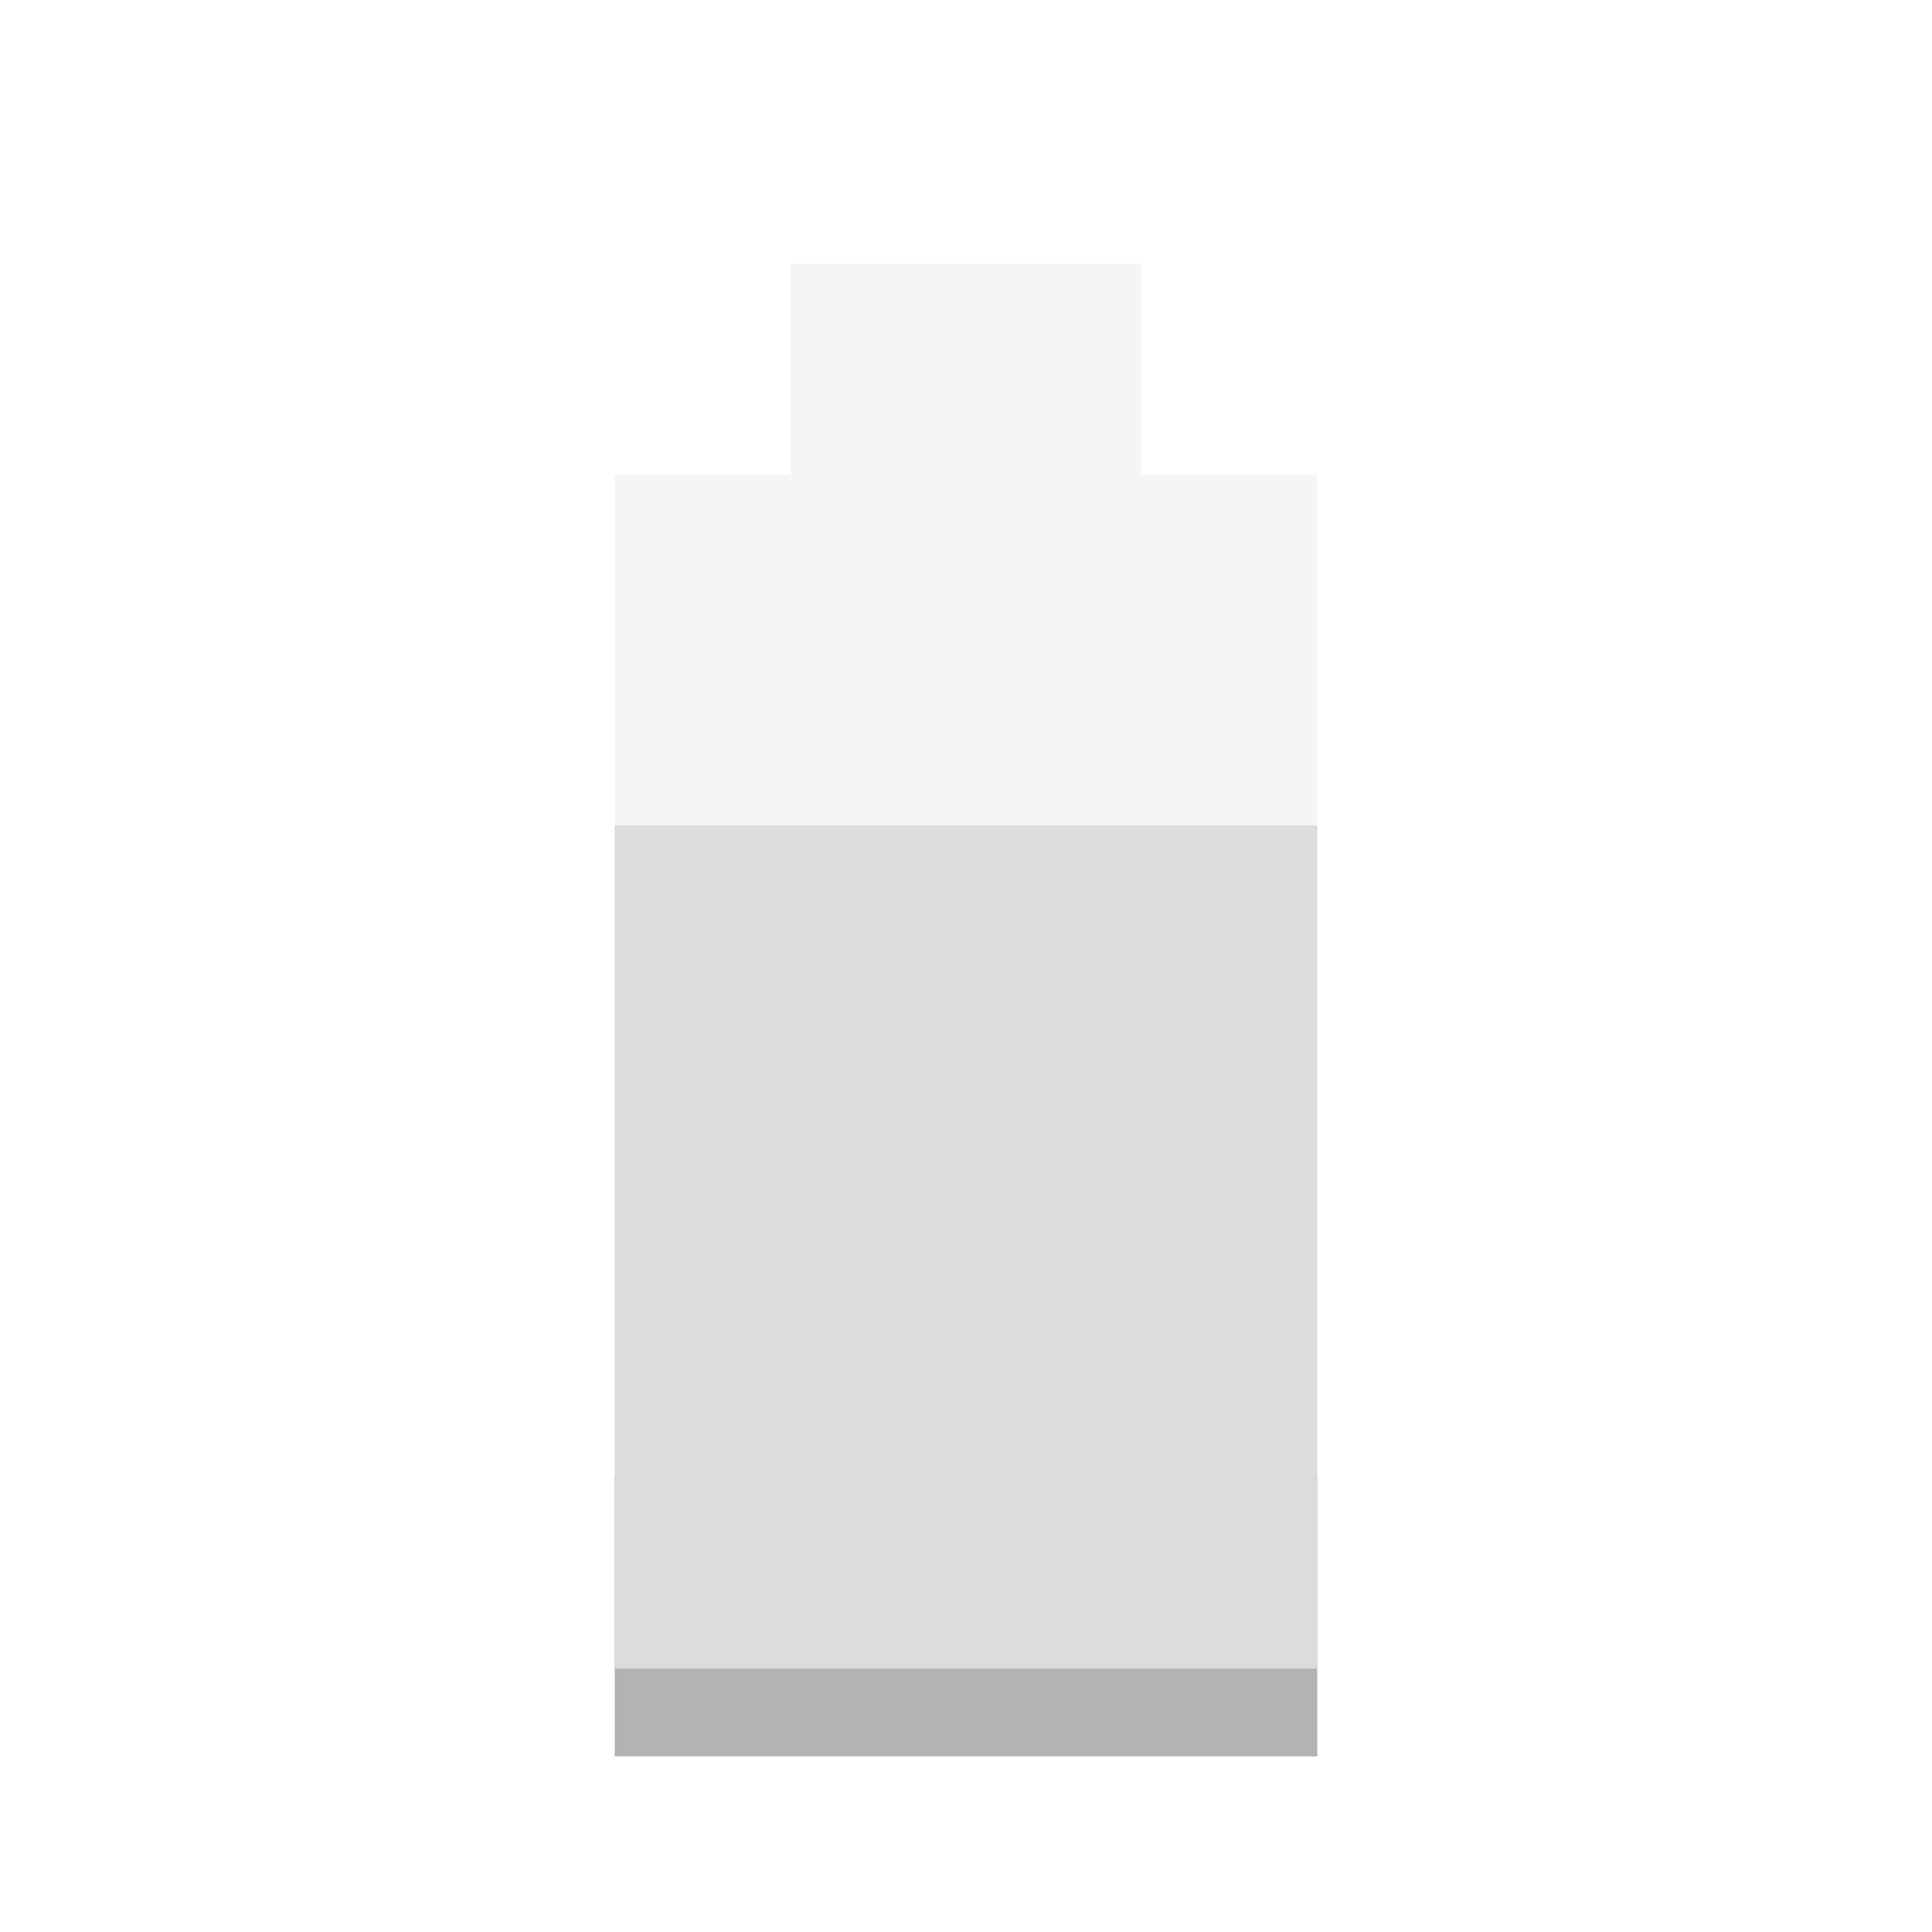
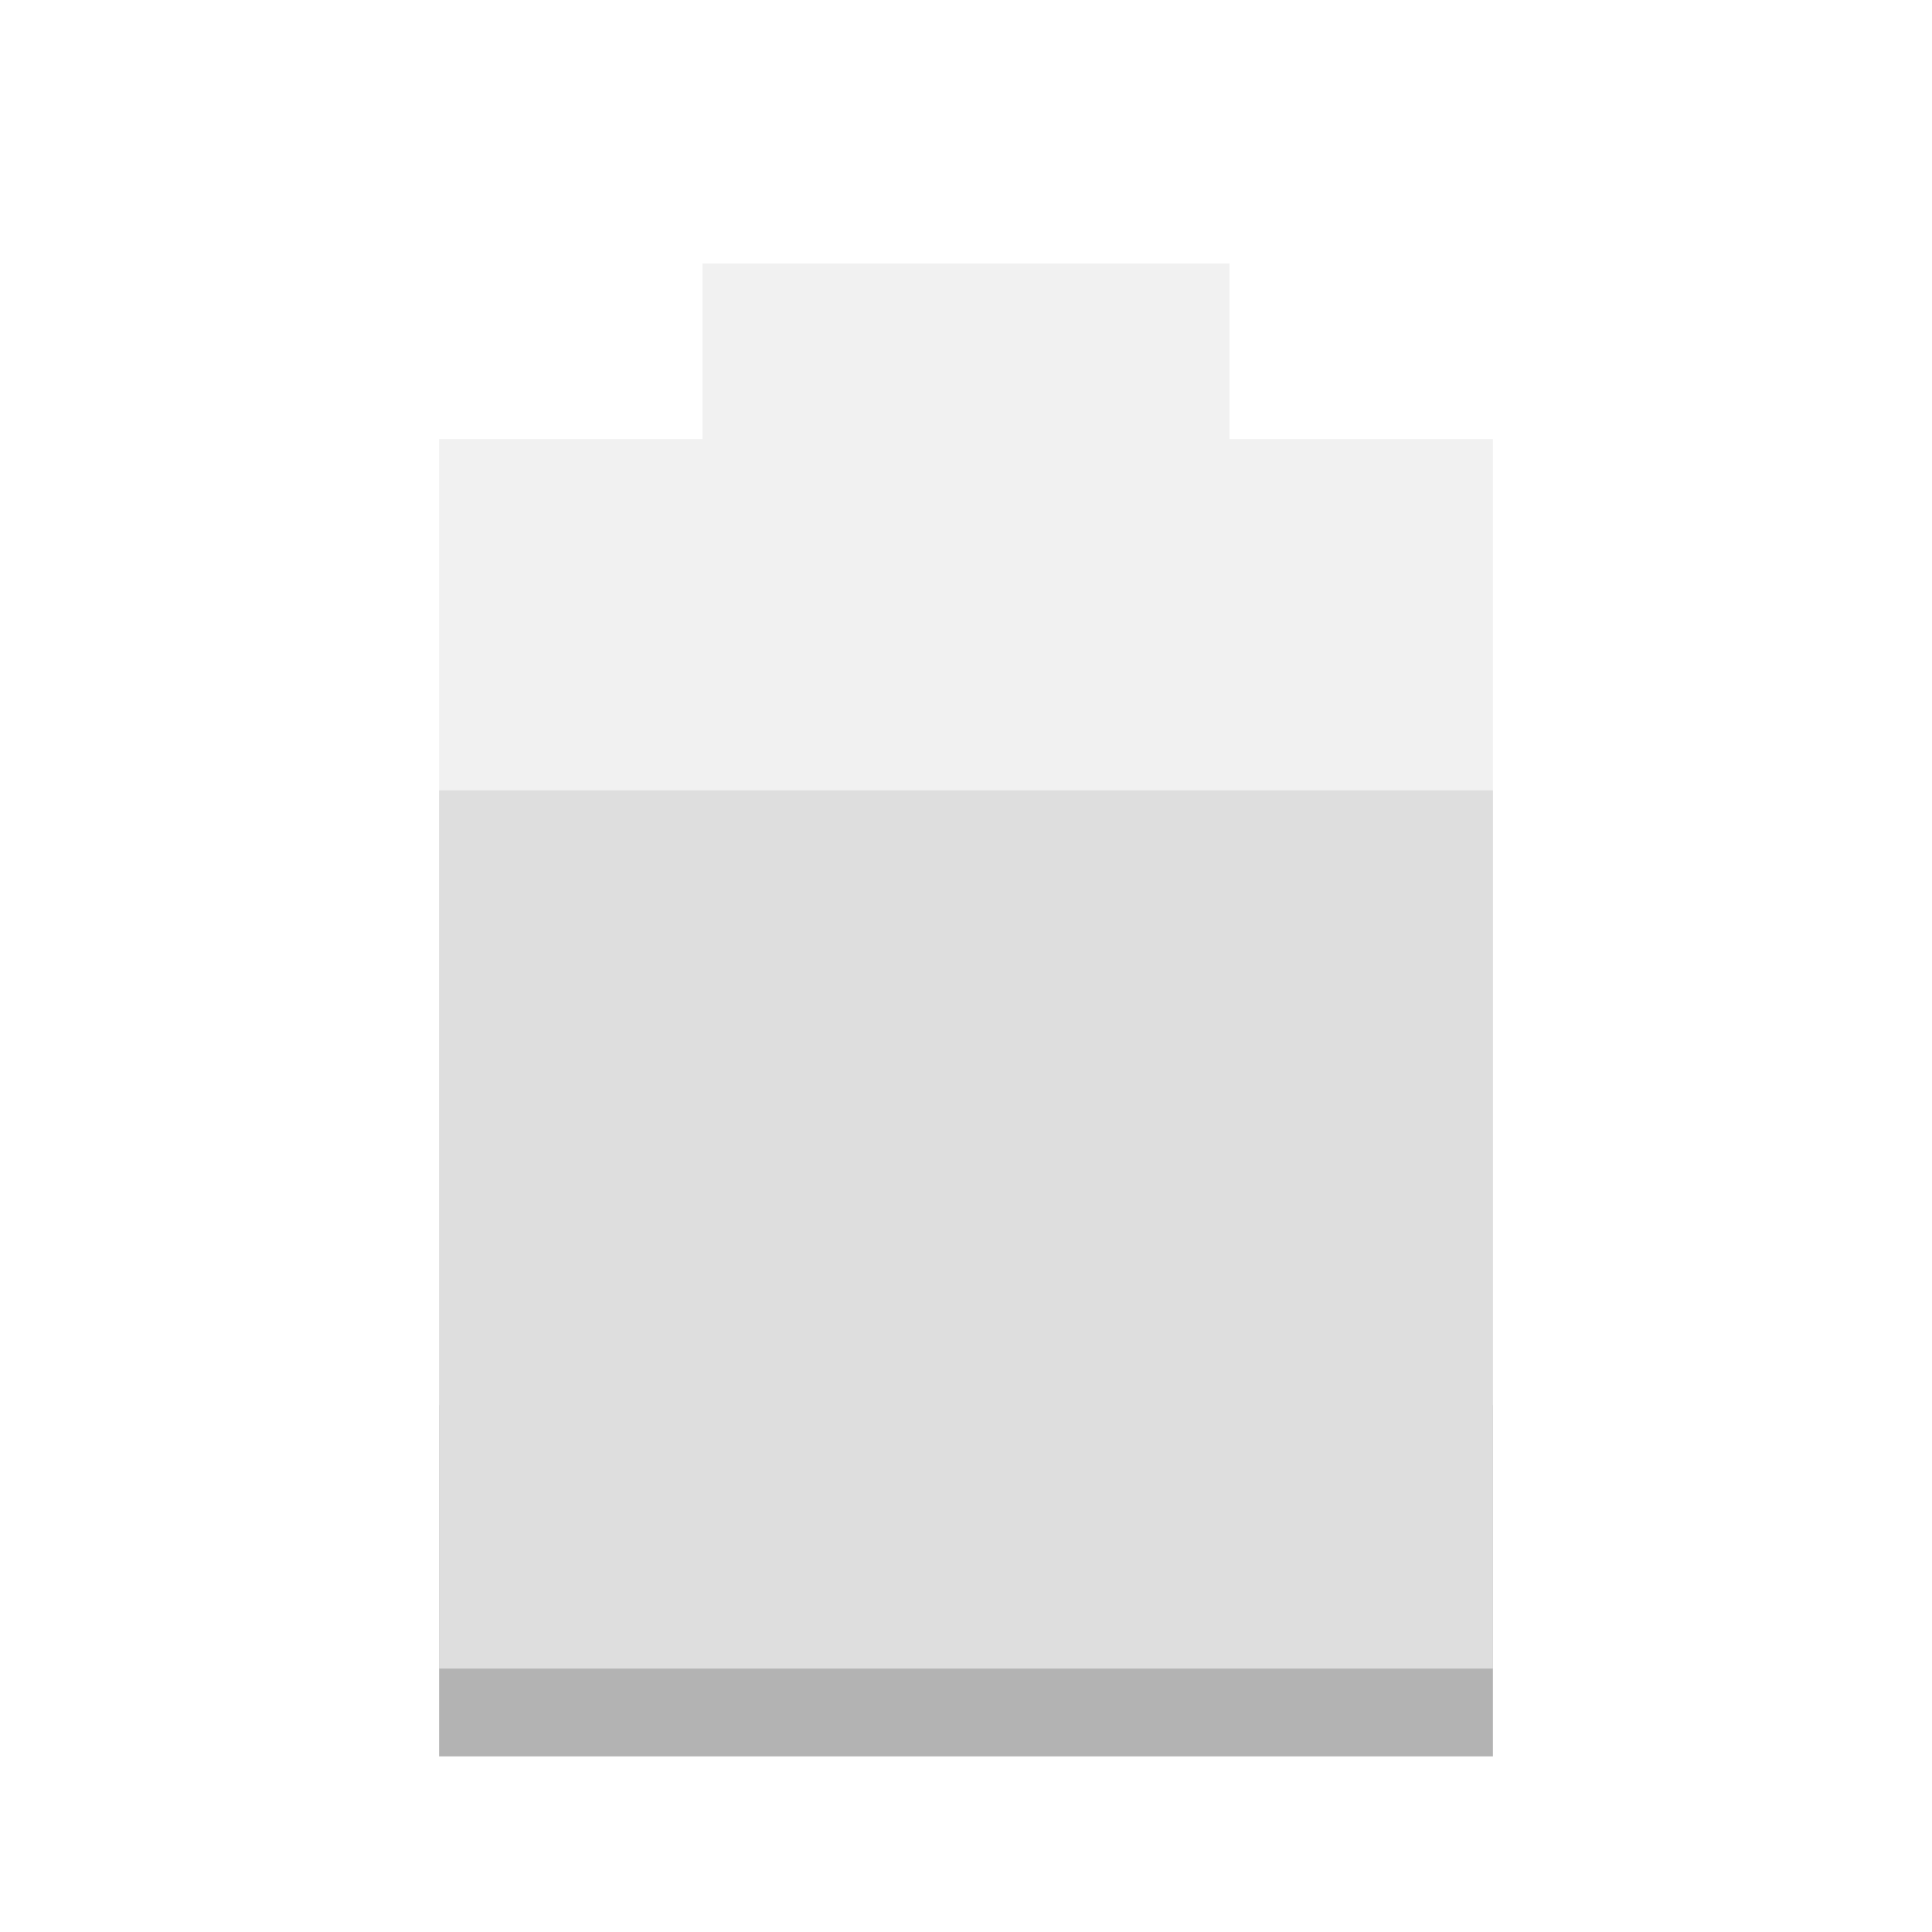
- <svg xmlns="http://www.w3.org/2000/svg" width="22" viewBox="0 0 22 22" height="22">
-   <path style="opacity:.3;fill:#dcdcdc" d="M 9 3 L 9 5.406 L 7 5.406 L 7 15.812 L 15 15.812 L 15 5.406 L 13 5.406 L 13 3 L 9 3 z " />
-   <rect width="8" x="7" y="16.8" height="3.2" style="opacity:.3" />
-   <rect width="8" x="7" y="9.4" height="9.6" style="fill:#dcdcdc" />
+ <svg xmlns="http://www.w3.org/2000/svg" width="22" viewBox="0 0 22 22" height="22" id="svg2" version="1.1">
+   <defs id="defs8" />
+   <path class="warning" id="path3773" d="m 5,16 0,4 12,0 0,-4 z" style="fill:#000000;fill-opacity:1;opacity:0.3" />
+   <path style="opacity:0.4;fill:#dcdcdc;fill-opacity:1" d="M 8,3 8,5 5,5 5,19 17,19 17,5 14,5 14,3 z" id="path2998" />
+   <path style="fill:#dedede;fill-opacity:1" d="M 5,9 5,19 17,19 17,9 z" id="rect3795" class="warning" />
</svg>
